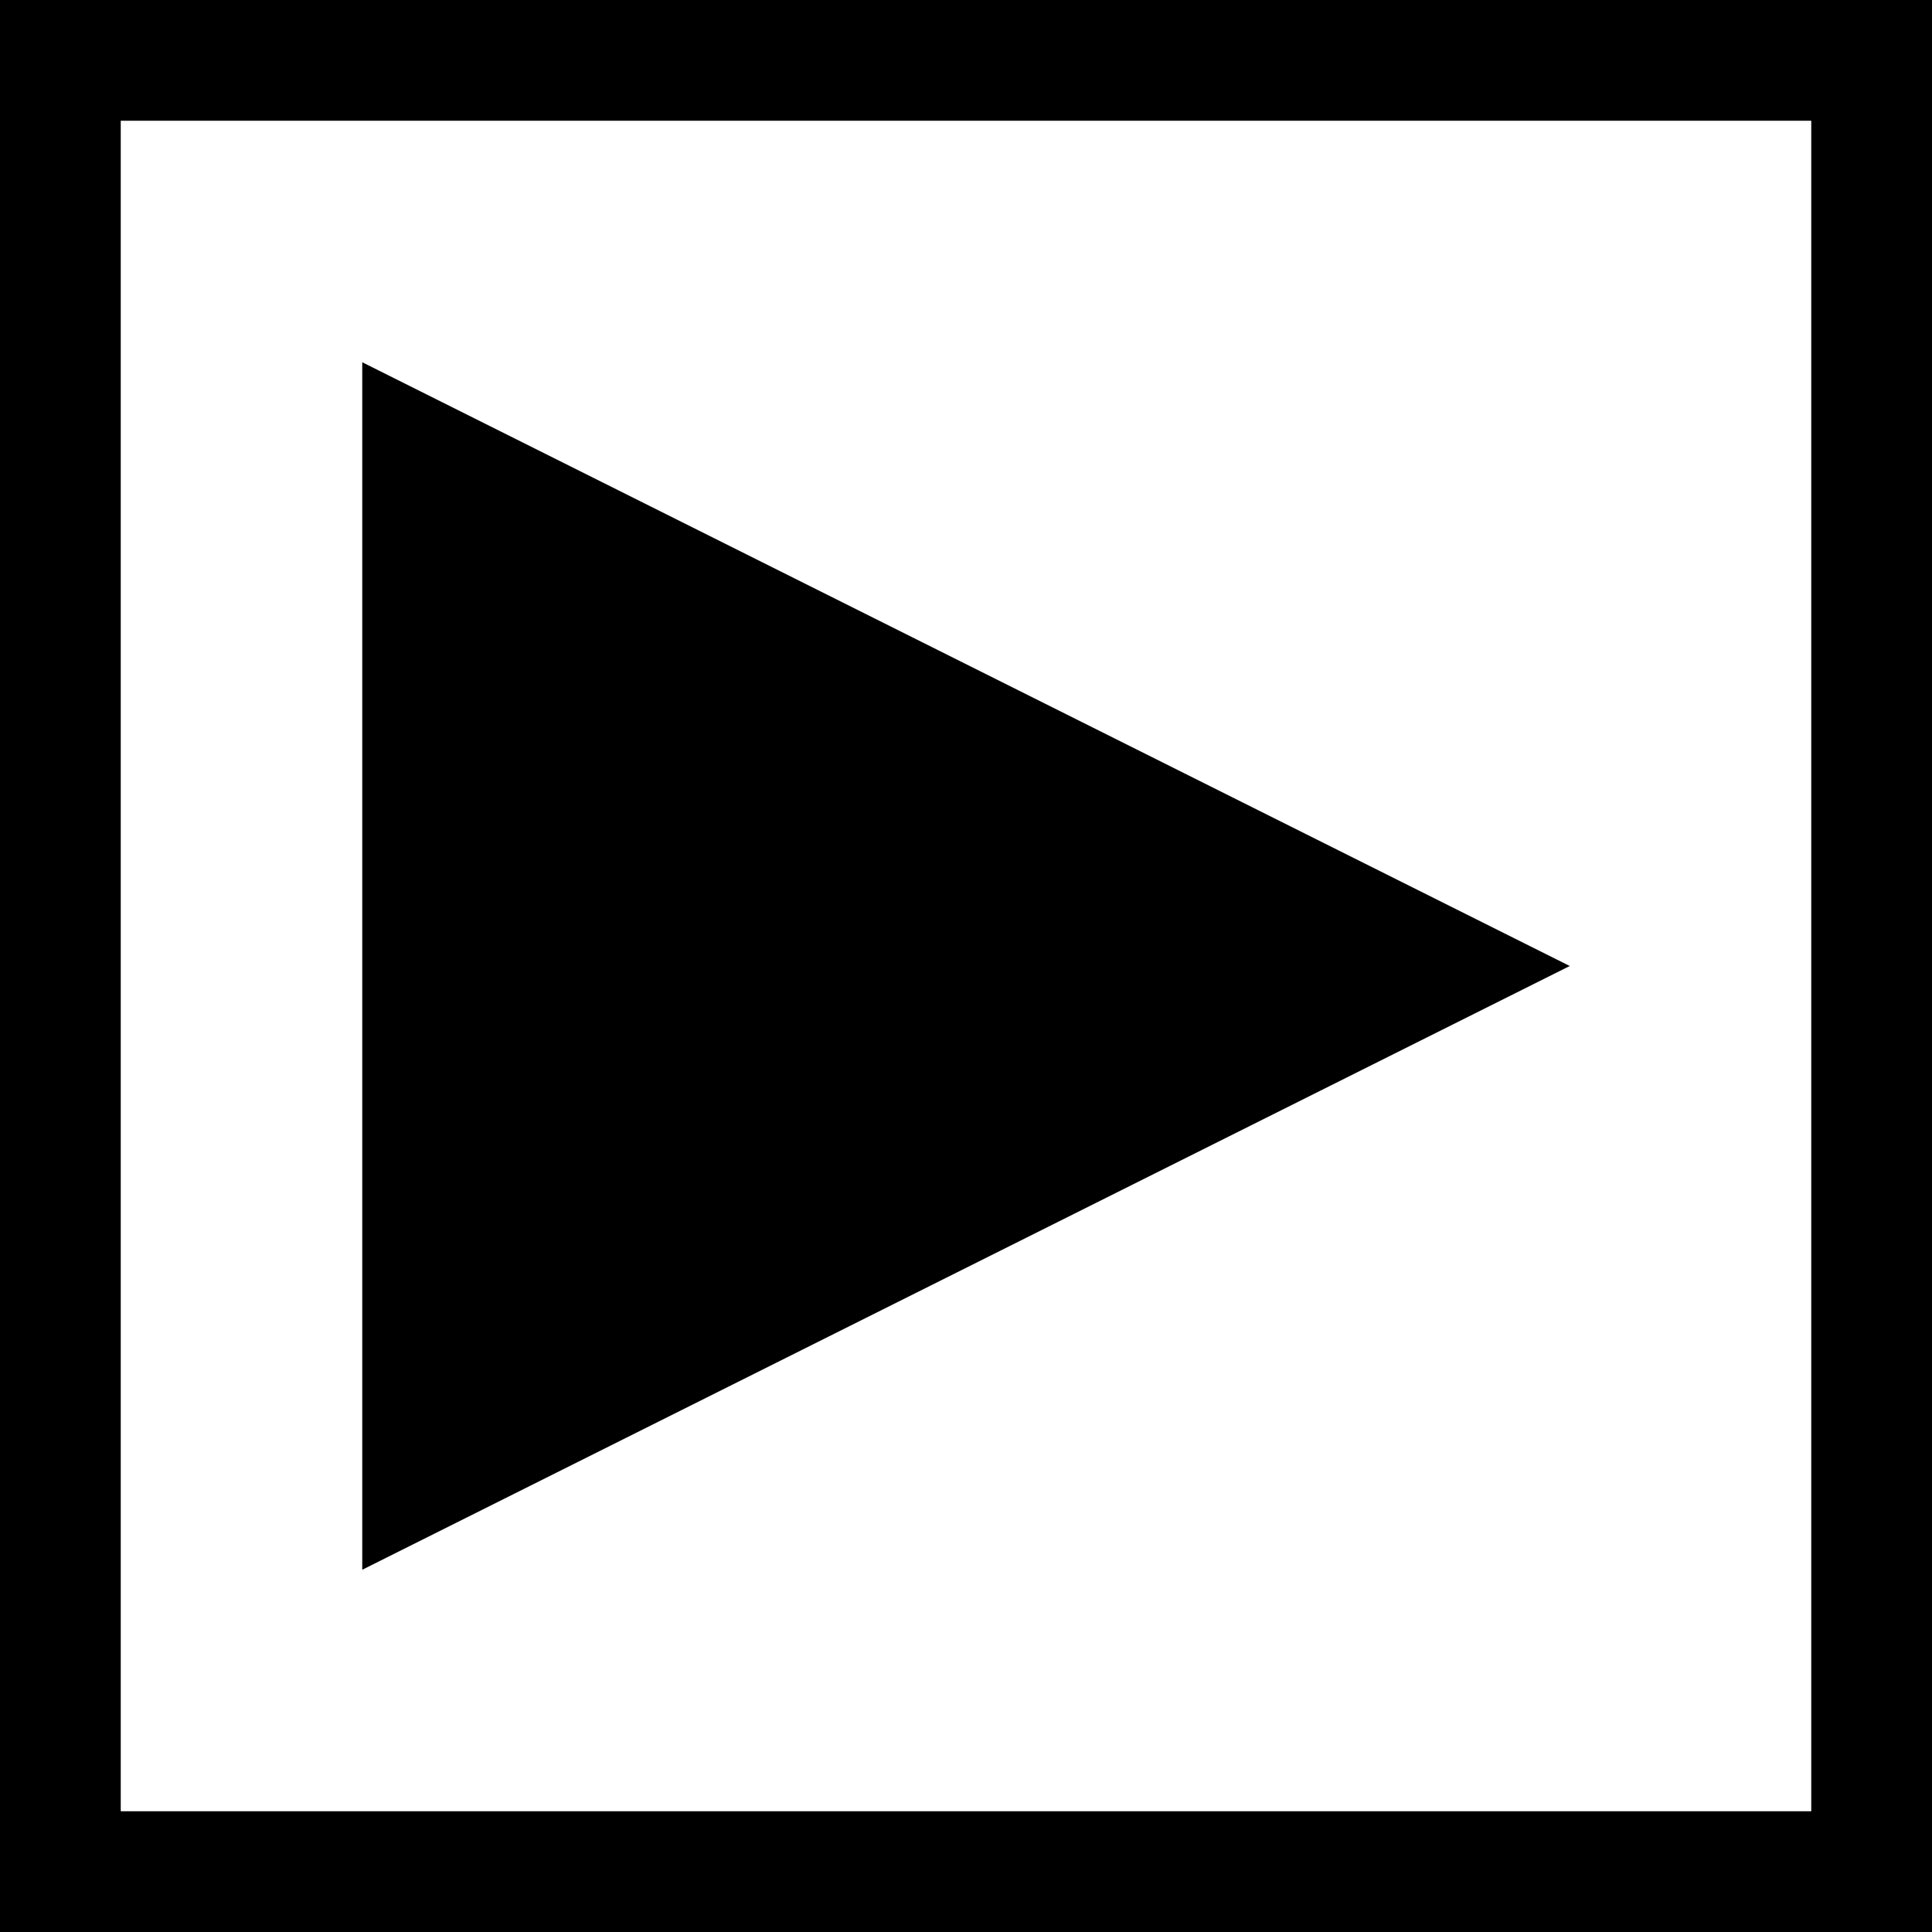
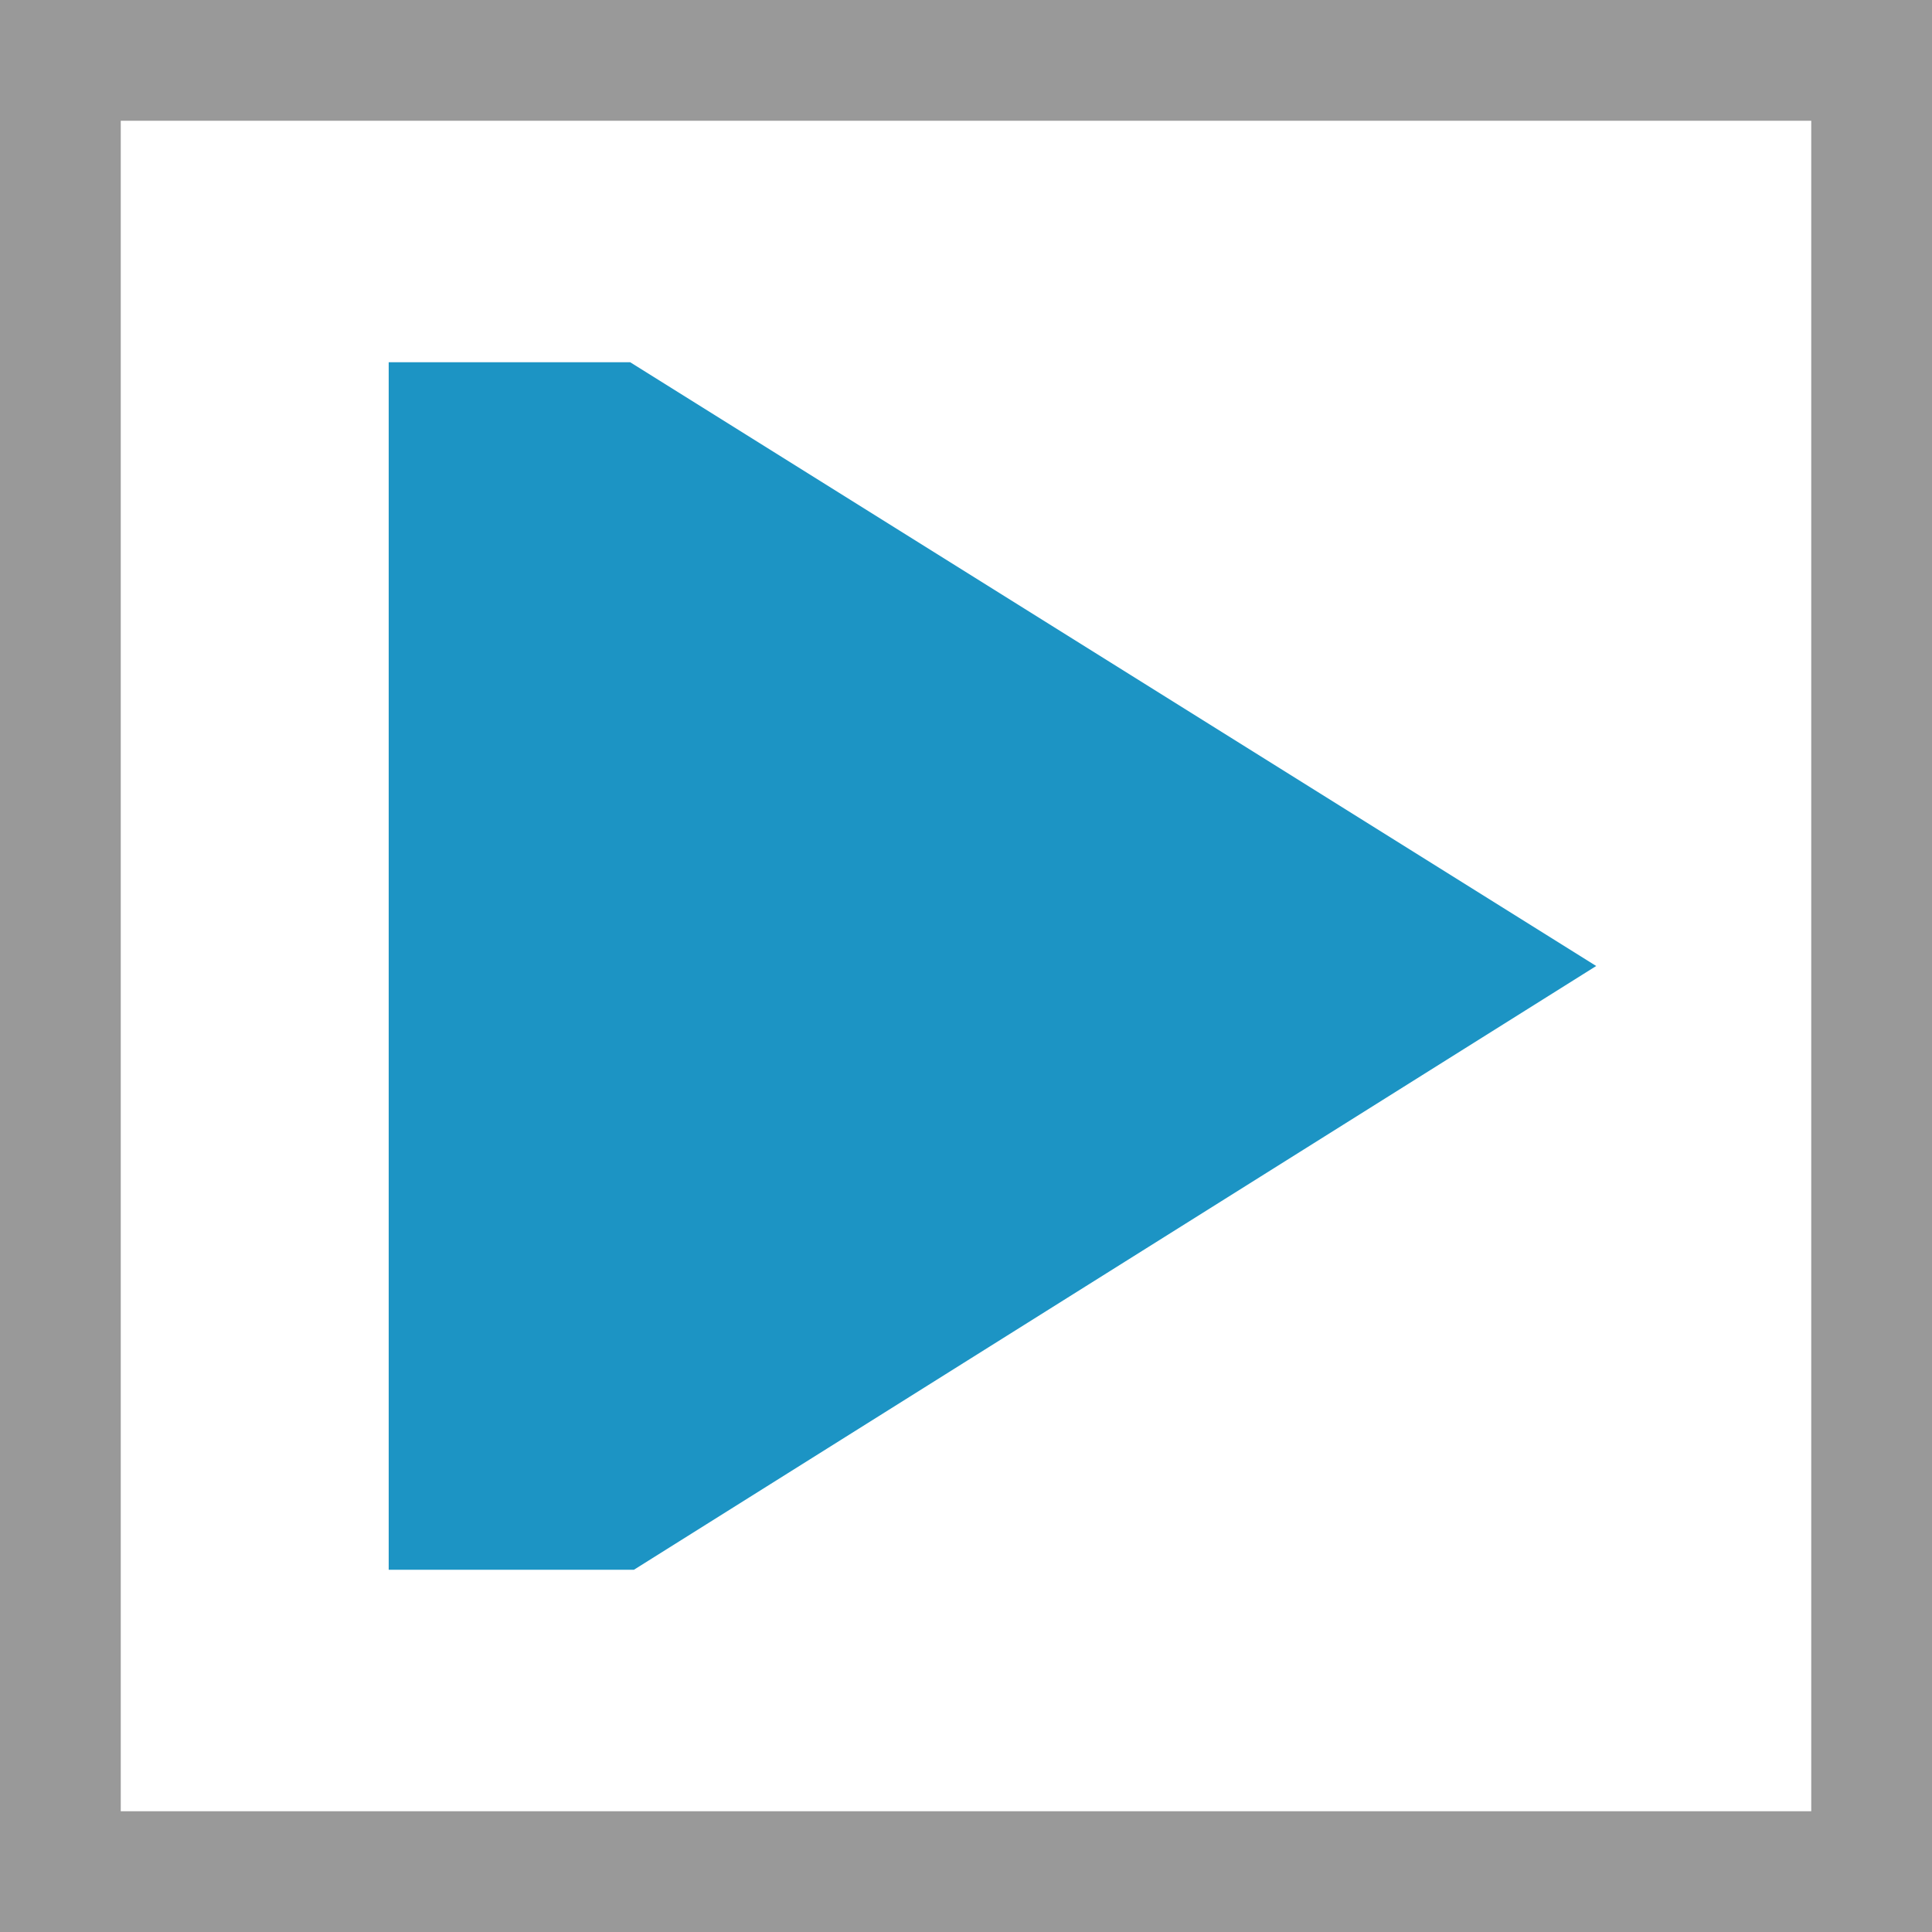
- <svg xmlns="http://www.w3.org/2000/svg" viewBox="0 0 16 16" width="16px" height="16px">
-   <rect id="border" fill="#000" width="16px" height="16px" />
-   <rect id="background" fill="#fff" x="1px" y="1px" width="14px" height="14px" />
-   <polygon fill="#000" points="3,3 13,8 3,13" />
+ <svg xmlns="http://www.w3.org/2000/svg" version="1.1" id="Layer_1" x="0px" y="0px" width="16px" height="16px" viewBox="0 0 16 16" enable-background="new 0 0 16 16" xml:space="preserve">
+   <rect id="border_1_" y="0" fill="#999999" width="16" height="16" />
+   <rect id="background_1_" x="1" y="1" fill="#FFFFFF" width="14" height="14" />
+   <polygon fill="#1C94C4" points="5.25,13 3.219,13 3.219,3 5.219,3 13.219,8 " />
</svg>
